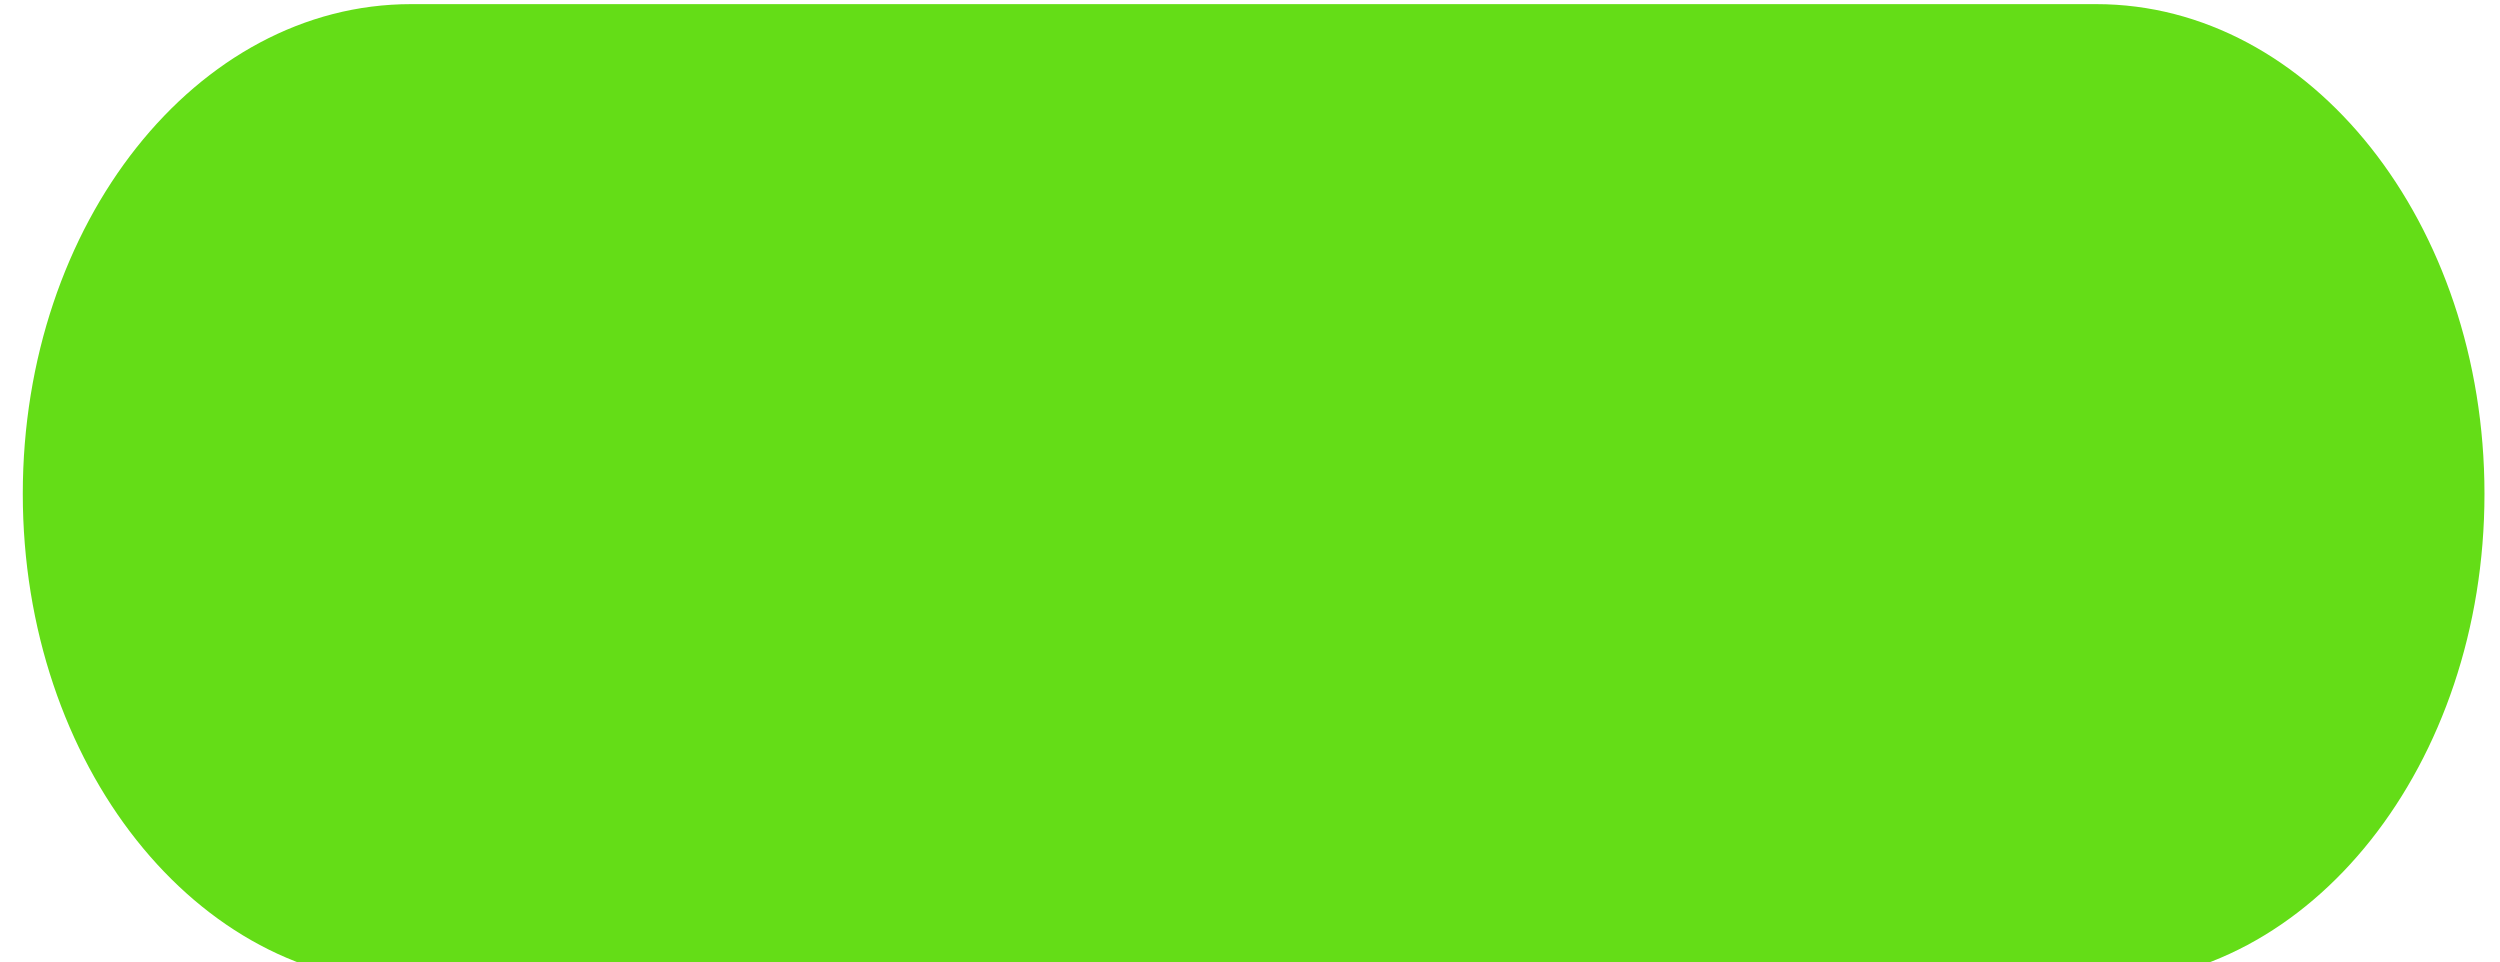
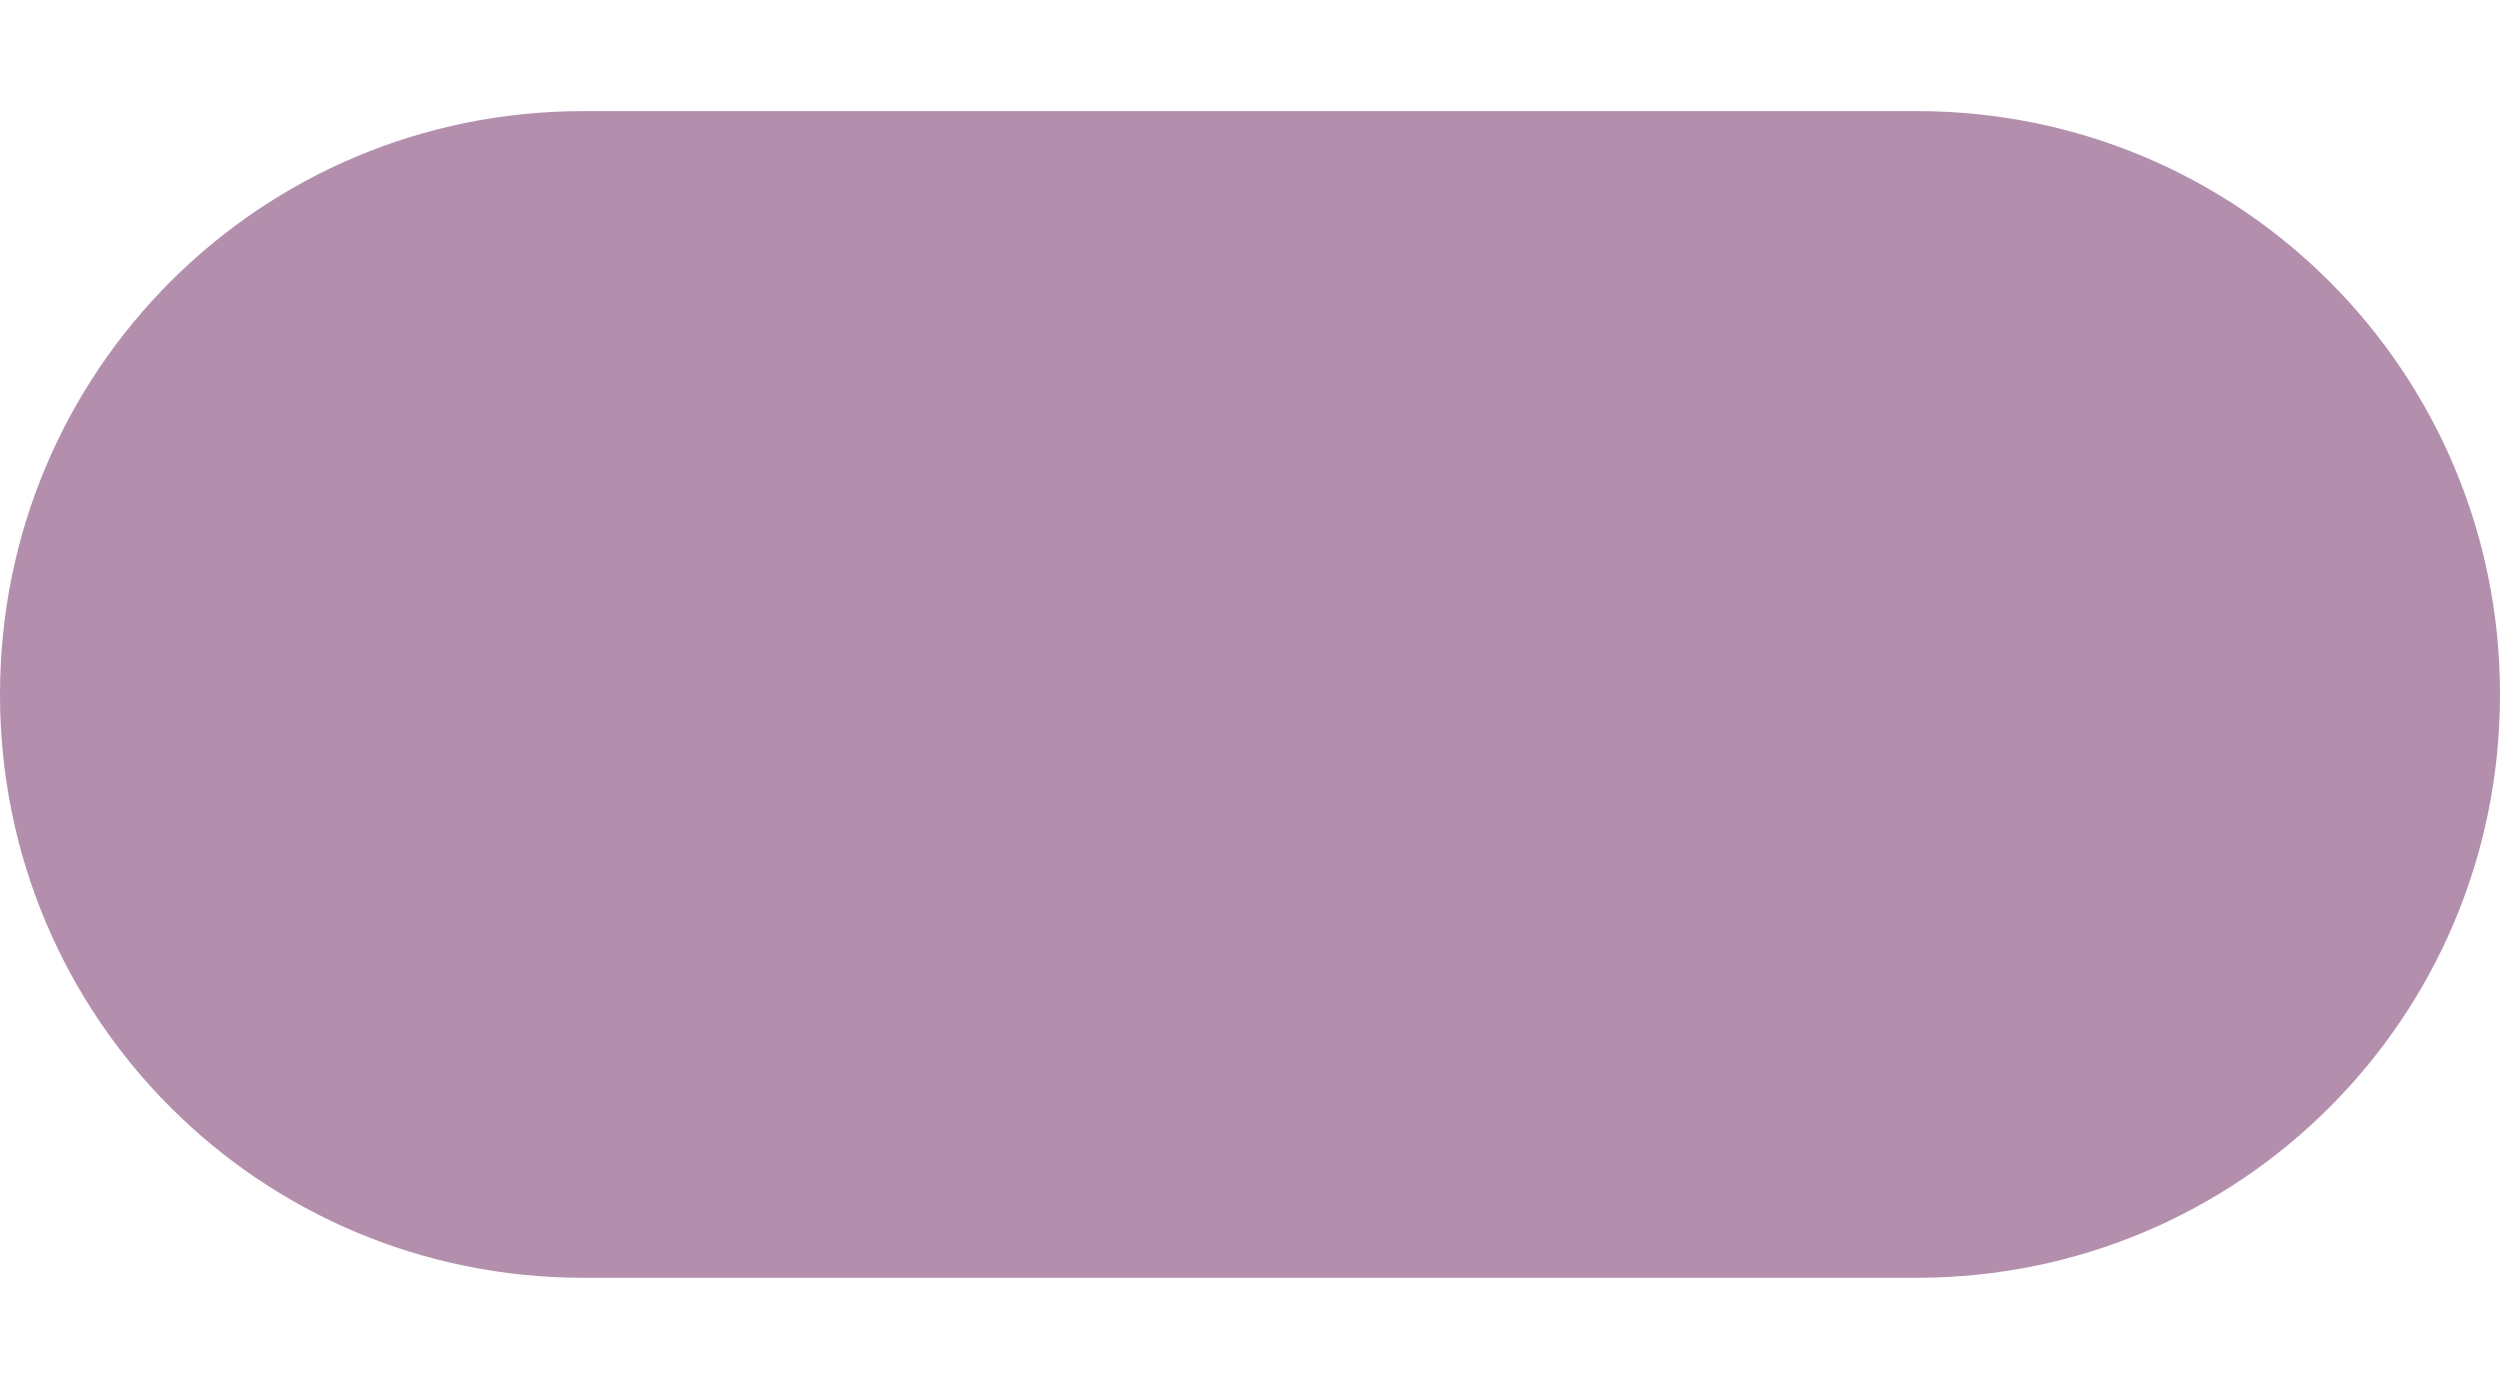
- <svg xmlns="http://www.w3.org/2000/svg" xmlns:xlink="http://www.w3.org/1999/xlink" width="52" height="20" id="svg7539" version="1.1">
-   <defs id="defs7541">
-     <marker orient="auto" refY="0" refX="0" id="Arrow1Lend" style="overflow:visible">
-       <path id="path3813" d="M 0,0 5,-5 -12.5,0 5,5 0,0 Z" style="fill-rule:evenodd;stroke:#000000;stroke-width:1pt" transform="matrix(-0.8,0,0,-0.8,-10,0)" />
-     </marker>
-     <marker orient="auto" refY="0" refX="0" id="Arrow1Lstart" style="overflow:visible">
-       <path id="path3810" d="M 0,0 5,-5 -12.5,0 5,5 0,0 Z" style="fill-rule:evenodd;stroke:#000000;stroke-width:1pt" transform="matrix(0.8,0,0,0.8,10,0)" />
-     </marker>
-     <linearGradient id="linearGradient3837">
-       <stop style="stop-color:#000000;stop-opacity:0.447;" offset="0" id="stop3839" />
-       <stop id="stop3841" offset="0.476" style="stop-color:#000000;stop-opacity:0.275;" />
-       <stop style="stop-color:#000000;stop-opacity:0.255;" offset="0.974" id="stop3843" />
-       <stop style="stop-color:#000000;stop-opacity:0.188;" offset="1" id="stop3845" />
-     </linearGradient>
-     <linearGradient id="linearGradient3819">
-       <stop style="stop-color:#000000;stop-opacity:0.447;" offset="0" id="stop3821" />
-       <stop id="stop3823" offset="0.048" style="stop-color:#000000;stop-opacity:1" />
-       <stop style="stop-color:#000000;stop-opacity:0.255;" offset="0.974" id="stop3825" />
-       <stop style="stop-color:#000000;stop-opacity:0.188;" offset="1" id="stop3827" />
-     </linearGradient>
-     <linearGradient xlink:href="#linearGradient4929-9-0-03-2-2-2-3-9-7-3-7-7-2-6-3-4-7-3-3" id="linearGradient7362" gradientUnits="userSpaceOnUse" gradientTransform="matrix(0.7662338,0,0,1.095238,-297.6493,-420.3883)" x1="617.509" y1="446.545" x2="617.509" y2="457.801" />
-     <linearGradient id="linearGradient4929-9-0-03-2-2-2-3-9-7-3-7-7-2-6-3-4-7-3-3">
-       <stop id="stop4931-7-3-3-9-6-4-6-1-9-5-2-4-0-3-4-8-9-6-8" style="stop-color:#ffffff;stop-opacity:1" offset="0" />
-       <stop id="stop4933-0-1-2-7-9-6-0-7-8-0-4-1-4-6-6-1-0-2-4" style="stop-color:#ffffff;stop-opacity:0" offset="1" />
-     </linearGradient>
-     <linearGradient xlink:href="#linearGradient4695-1-4-3-5-0-6" id="linearGradient7365" gradientUnits="userSpaceOnUse" gradientTransform="matrix(0.2422908,0,0,0.9047619,83.97378,-280.6678)" x1="292.857" y1="211.076" x2="292.857" y2="233.827" />
-     <linearGradient id="linearGradient4695-1-4-3-5-0-6">
-       <stop id="stop4697-9-9-7-0-1-5" style="stop-color:#000000;stop-opacity:0.33;" offset="0" />
-       <stop id="stop4699-5-8-9-0-4-0" style="stop-color:#000000;stop-opacity:0" offset="1" />
-     </linearGradient>
-     <linearGradient id="linearGradient4751-5-4-1-2-9-1-2-3-365-589-154-4-7-64-3-8-6-5-3">
-       <stop id="stop9737-3-0-8-1-8-3-3-0" style="stop-color:#ffffff;stop-opacity:1" offset="0" />
-       <stop id="stop9739-4-8-0-7-48-9-7-7" style="stop-color:#ebebeb;stop-opacity:1" offset="1" />
-     </linearGradient>
-     <linearGradient y2="266.218" x2="257.578" y1="289.329" x1="257.578" gradientTransform="matrix(2.065481,0,0,1.038461,-6.556808,-369.6725)" gradientUnits="userSpaceOnUse" id="linearGradient7810" xlink:href="#linearGradient4751-5-4-1-2-9-1-2-3-365-589-154-4-7-64-3-8-6-5-3" />
-     <linearGradient gradientTransform="matrix(0.4117647,0,0,0.4117647,-2.17647,-3)" gradientUnits="userSpaceOnUse" xlink:href="#linearGradient4215-8-4-7-28" id="linearGradient6387" y2="8.093" x2="38.977" y1="59.968" x1="38.977" />
-     <linearGradient gradientTransform="matrix(0.5135135,0,0,0.5135135,-25.83613,-2.02128)" gradientUnits="userSpaceOnUse" xlink:href="#linearGradient4011-9-9-70-6-4" id="linearGradient6377" y2="44.341" x2="71.204" y1="6.238" x1="71.204" />
-     <linearGradient id="linearGradient4215-8-4-7-28">
-       <stop offset="0" style="stop-color:#bdbdbd;stop-opacity:1;" id="stop4217-1-2-7-5" />
-       <stop offset="1" style="stop-color:#bdbdbd;stop-opacity:1;" id="stop4219-3-4-5-0" />
-     </linearGradient>
-     <linearGradient id="linearGradient4011-9-9-70-6-4">
-       <stop offset="0" style="stop-color:#ffffff;stop-opacity:1" id="stop4013-5-4-3-4-3" />
-       <stop offset="0.508" style="stop-color:#ffffff;stop-opacity:0.235" id="stop4015-1-5-70-6-7" />
-       <stop offset="0.835" style="stop-color:#ffffff;stop-opacity:0.157" id="stop4017-7-0-13-7-0" />
-       <stop offset="1" style="stop-color:#ffffff;stop-opacity:0.392" id="stop4019-1-12-7-5-0" />
-     </linearGradient>
-     <linearGradient xlink:href="#linearGradient27416-1" id="linearGradient3012" gradientUnits="userSpaceOnUse" gradientTransform="matrix(2.785809,0,0,0.9719081,-1785.294,-614.8992)" x1="731.057" y1="654.815" x2="731.057" y2="619.307" />
-     <linearGradient id="linearGradient27416-1">
-       <stop id="stop27420-2" style="stop-color:#55c1ec;stop-opacity:1" offset="0" />
-       <stop id="stop27422-3" style="stop-color:#3689e6;stop-opacity:1" offset="1" />
-     </linearGradient>
-     <linearGradient y2="619.307" x2="731.057" y1="654.815" x1="731.057" gradientTransform="matrix(2.785809,0,0,0.9719081,-1900.78,-706.9847)" gradientUnits="userSpaceOnUse" id="linearGradient6179" xlink:href="#linearGradient27416-1" />
-     <linearGradient id="linearGradient27416-1-7">
-       <stop id="stop27420-2-2" style="stop-color:#55c1ec;stop-opacity:1" offset="0" />
-       <stop id="stop27422-3-0" style="stop-color:#3689e6;stop-opacity:1" offset="1" />
-     </linearGradient>
-     <linearGradient y2="619.307" x2="731.057" y1="654.815" x1="731.057" gradientTransform="matrix(2.785809,0,0,0.9719081,-1783.794,-616.399)" gradientUnits="userSpaceOnUse" id="linearGradient3063" xlink:href="#linearGradient27416-1-7" />
-     <linearGradient xlink:href="#linearGradient3768" id="linearGradient3818" gradientUnits="userSpaceOnUse" x1="8" y1="1" x2="8" y2="14" gradientTransform="matrix(0.8666702,0,0,0.9285741,1.066641,1037.397)" />
-     <linearGradient id="linearGradient3768">
-       <stop id="stop3770" offset="0" style="stop-color:#000000;stop-opacity:0.447;" />
-       <stop style="stop-color:#000000;stop-opacity:0.275;" offset="0.078" id="stop3778" />
-       <stop id="stop3774" offset="0.974" style="stop-color:#000000;stop-opacity:0.255;" />
-       <stop id="stop3776" offset="1" style="stop-color:#000000;stop-opacity:0.188;" />
-     </linearGradient>
-     <linearGradient y2="14" x2="8" y1="1" x1="8" gradientTransform="matrix(0.8666702,0,0,0.9285741,95.06665,-87.96501)" gradientUnits="userSpaceOnUse" id="linearGradient3021" xlink:href="#linearGradient3768" />
-     <linearGradient xlink:href="#linearGradient4215-8-4-7-28" id="linearGradient3816" x1="142" y1="-90" x2="142" y2="-69" gradientUnits="userSpaceOnUse" gradientTransform="matrix(1.003107,0,0,0.6750992,-0.4535751,-26.49162)" />
-     <linearGradient xlink:href="#linearGradient4695-1-4-3-5-0-6" id="linearGradient3897" gradientUnits="userSpaceOnUse" gradientTransform="matrix(0.2422908,0,0,0.9047619,82.47354,-289.1678)" x1="292.857" y1="211.076" x2="292.857" y2="233.827" />
-   </defs>
-   <g id="layer1" transform="translate(-116,88)">
-     <rect ry="10.186" rx="8.075" y="-87.914" x="-167.677" height="20.371" width="51.203" id="rect3137" style="opacity:1;fill:#64dd17;fill-opacity:1;stroke-width:0;stroke-miterlimit:4;stroke-dasharray:none" transform="scale(-1,1)" />
-   </g>
+ <svg xmlns="http://www.w3.org/2000/svg" style="isolation:isolate" viewBox="0 0 45 25" width="45" height="25" version="1.1" id="svg4">
+   <defs id="defs8" />
+   <path id="rect27178" style="fill:#b48ead;stroke-width:0;fill-opacity:1" d="m 10.5,2 h 24 C 40.317,2 45,6.683 45,12.5 45,18.317 40.317,23 34.5,23 h -24 C 4.683,23 0,18.317 0,12.5 0,6.683 4.683,2 10.5,2 Z" />
</svg>
